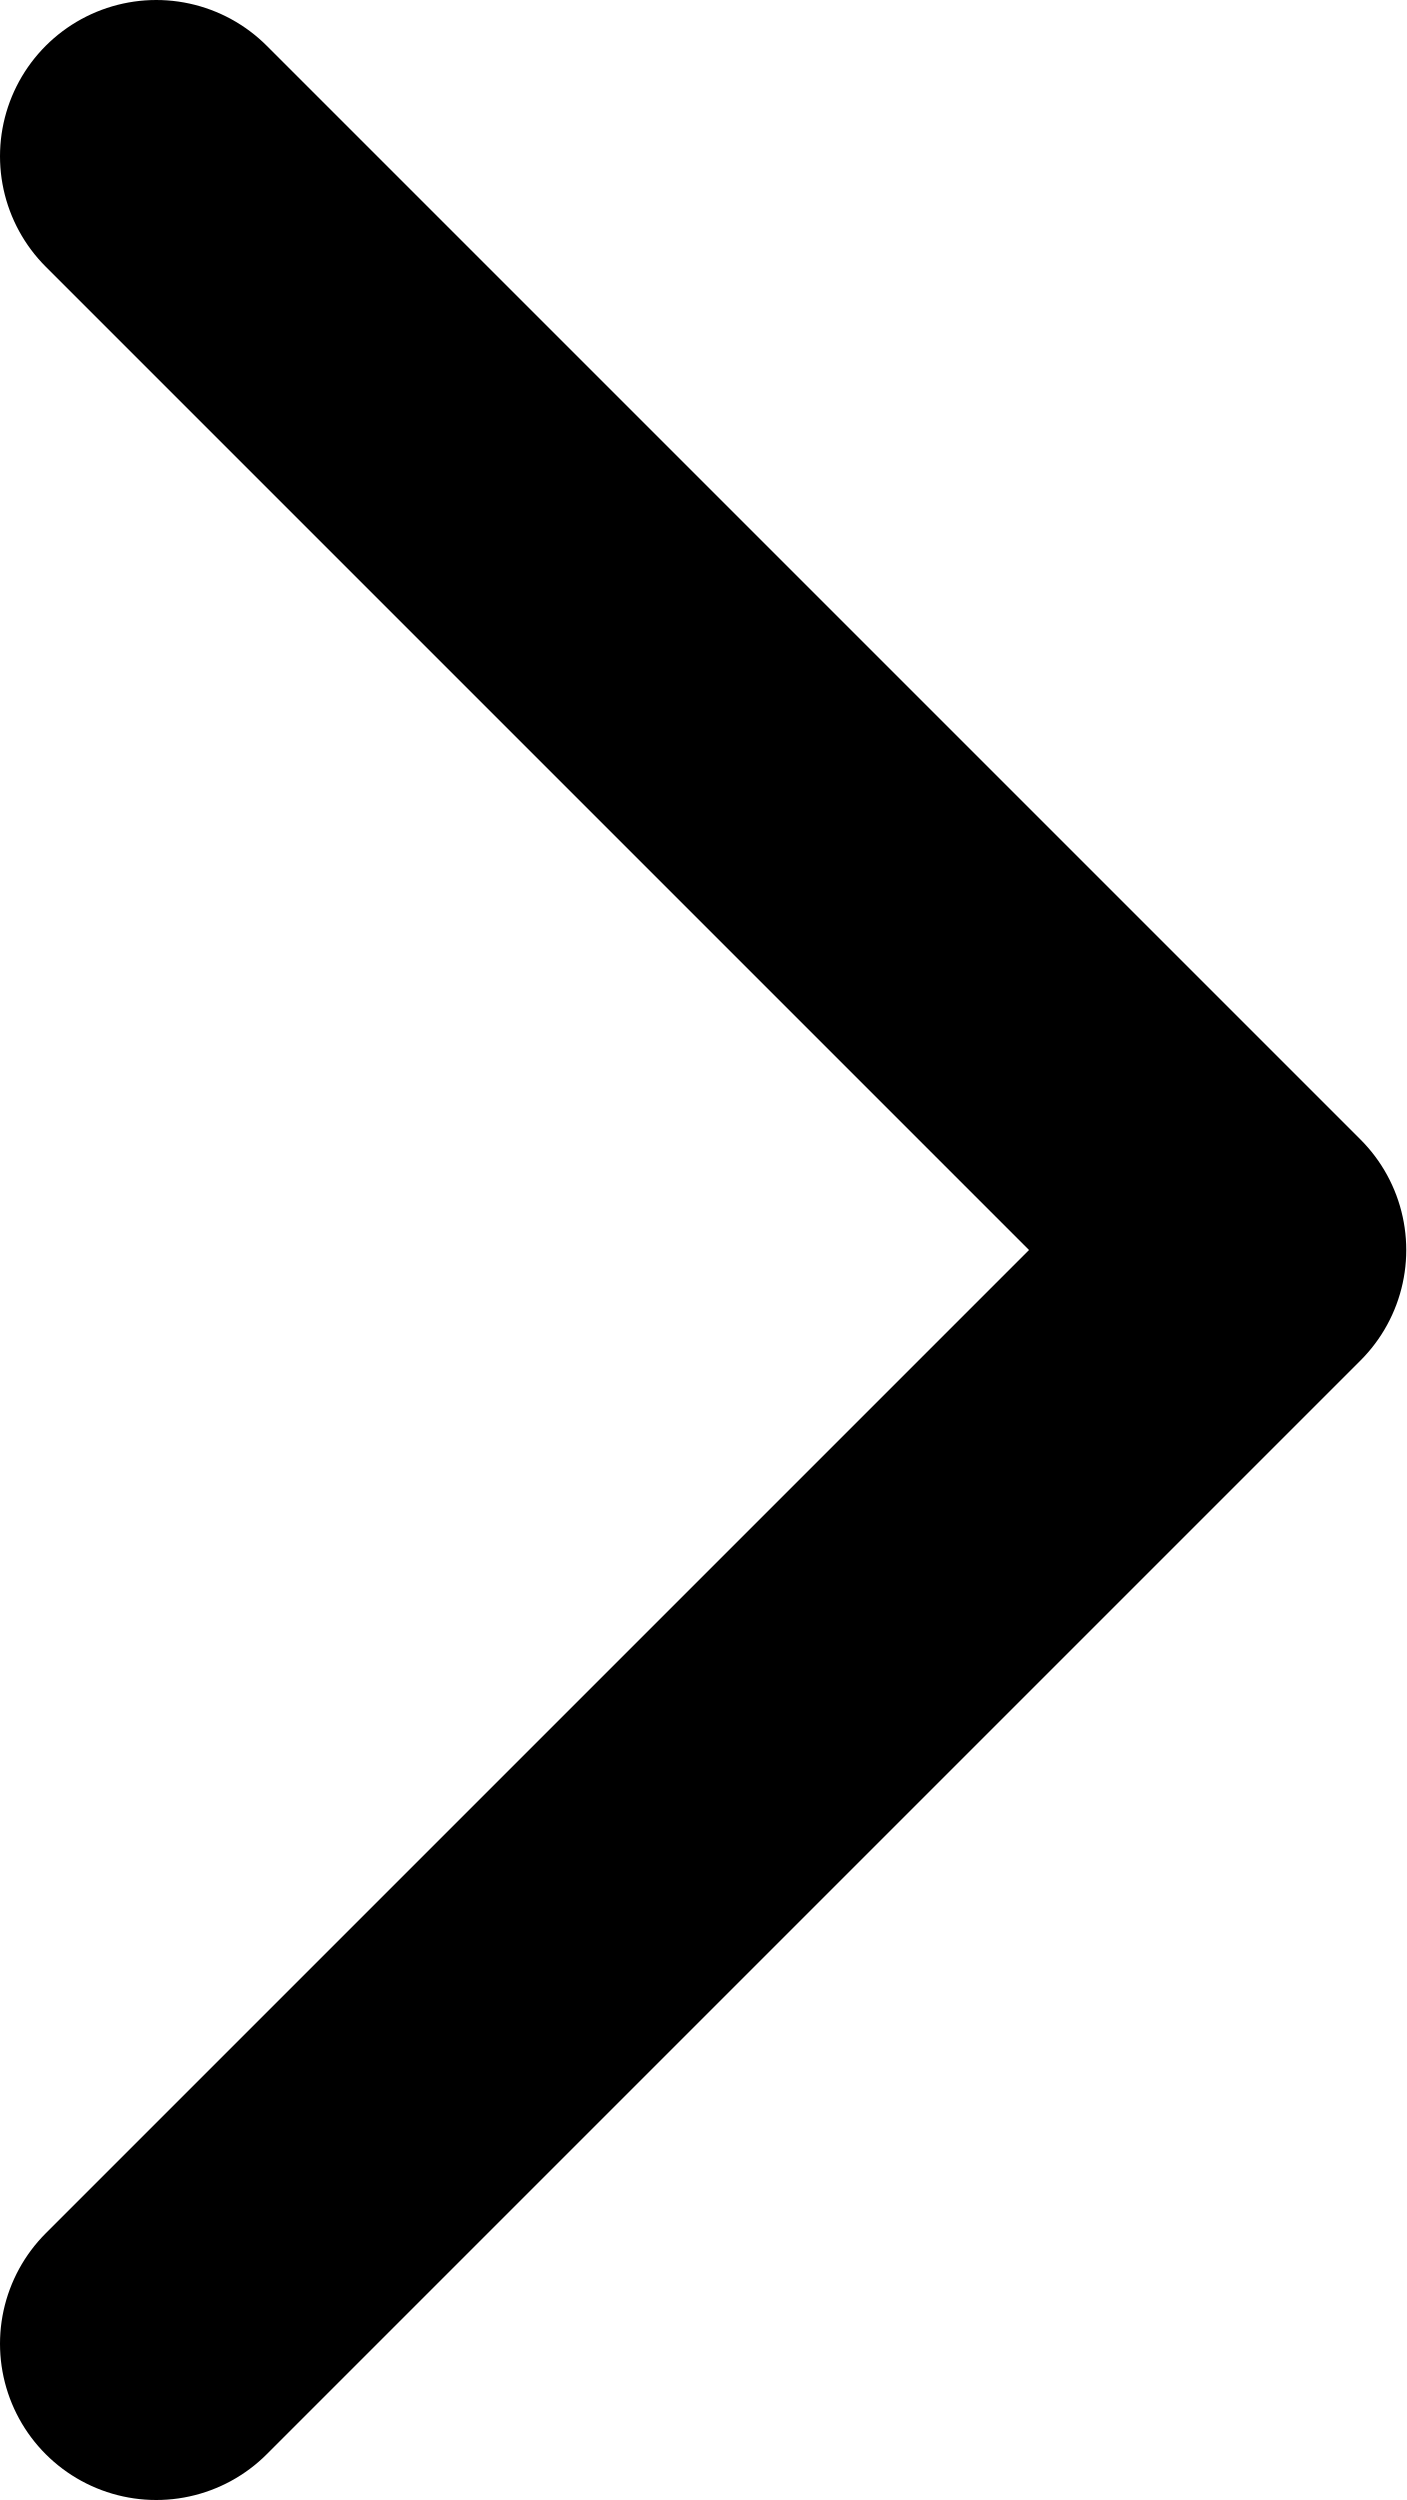
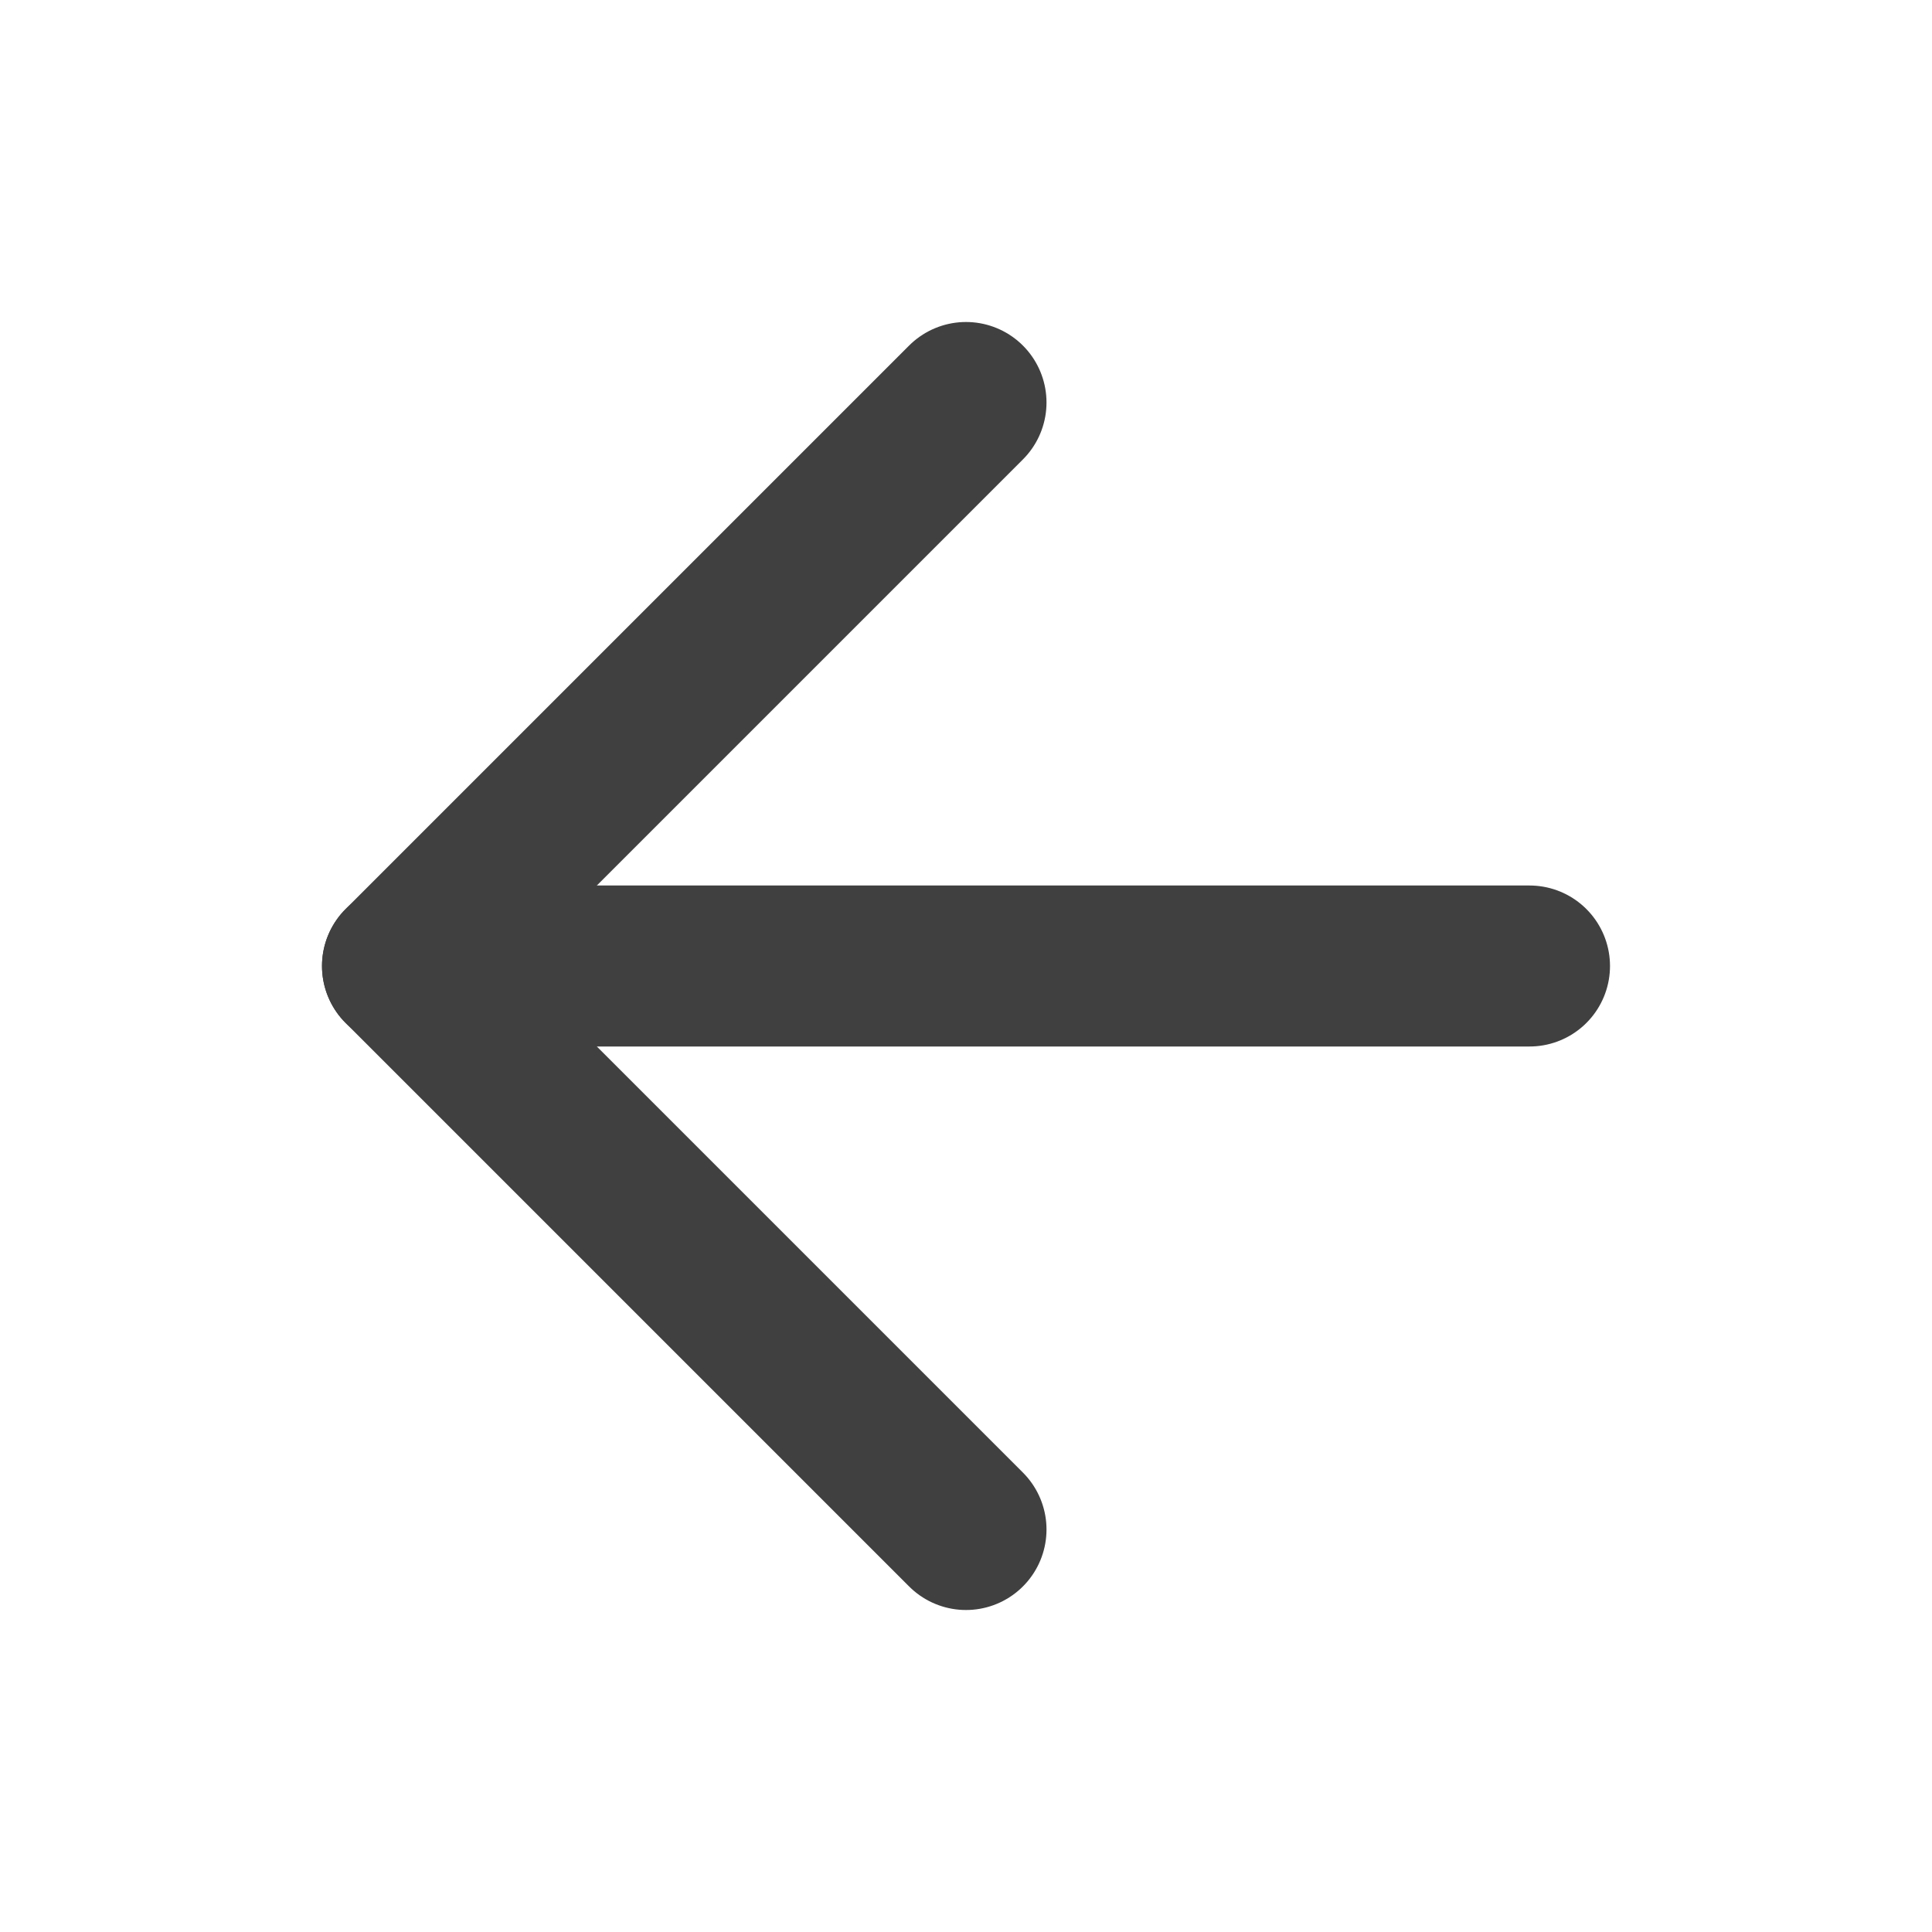
- <svg xmlns="http://www.w3.org/2000/svg" width="9" height="16" viewBox="0 0 9 16" fill="none">
-   <path d="M1 1L8 8L1 15" stroke="black" stroke-width="2" stroke-linecap="round" stroke-linejoin="round" />
+ <svg xmlns="http://www.w3.org/2000/svg" width="24" height="24" viewBox="0 0 24 24" fill="none">
+   <g opacity="0.75">
+     <path d="M19 12H5" stroke="black" stroke-width="2" stroke-linecap="round" stroke-linejoin="round" />
+     <path d="M12 5L5 12L12 19" stroke="black" stroke-width="2" stroke-linecap="round" stroke-linejoin="round" />
+   </g>
</svg>
